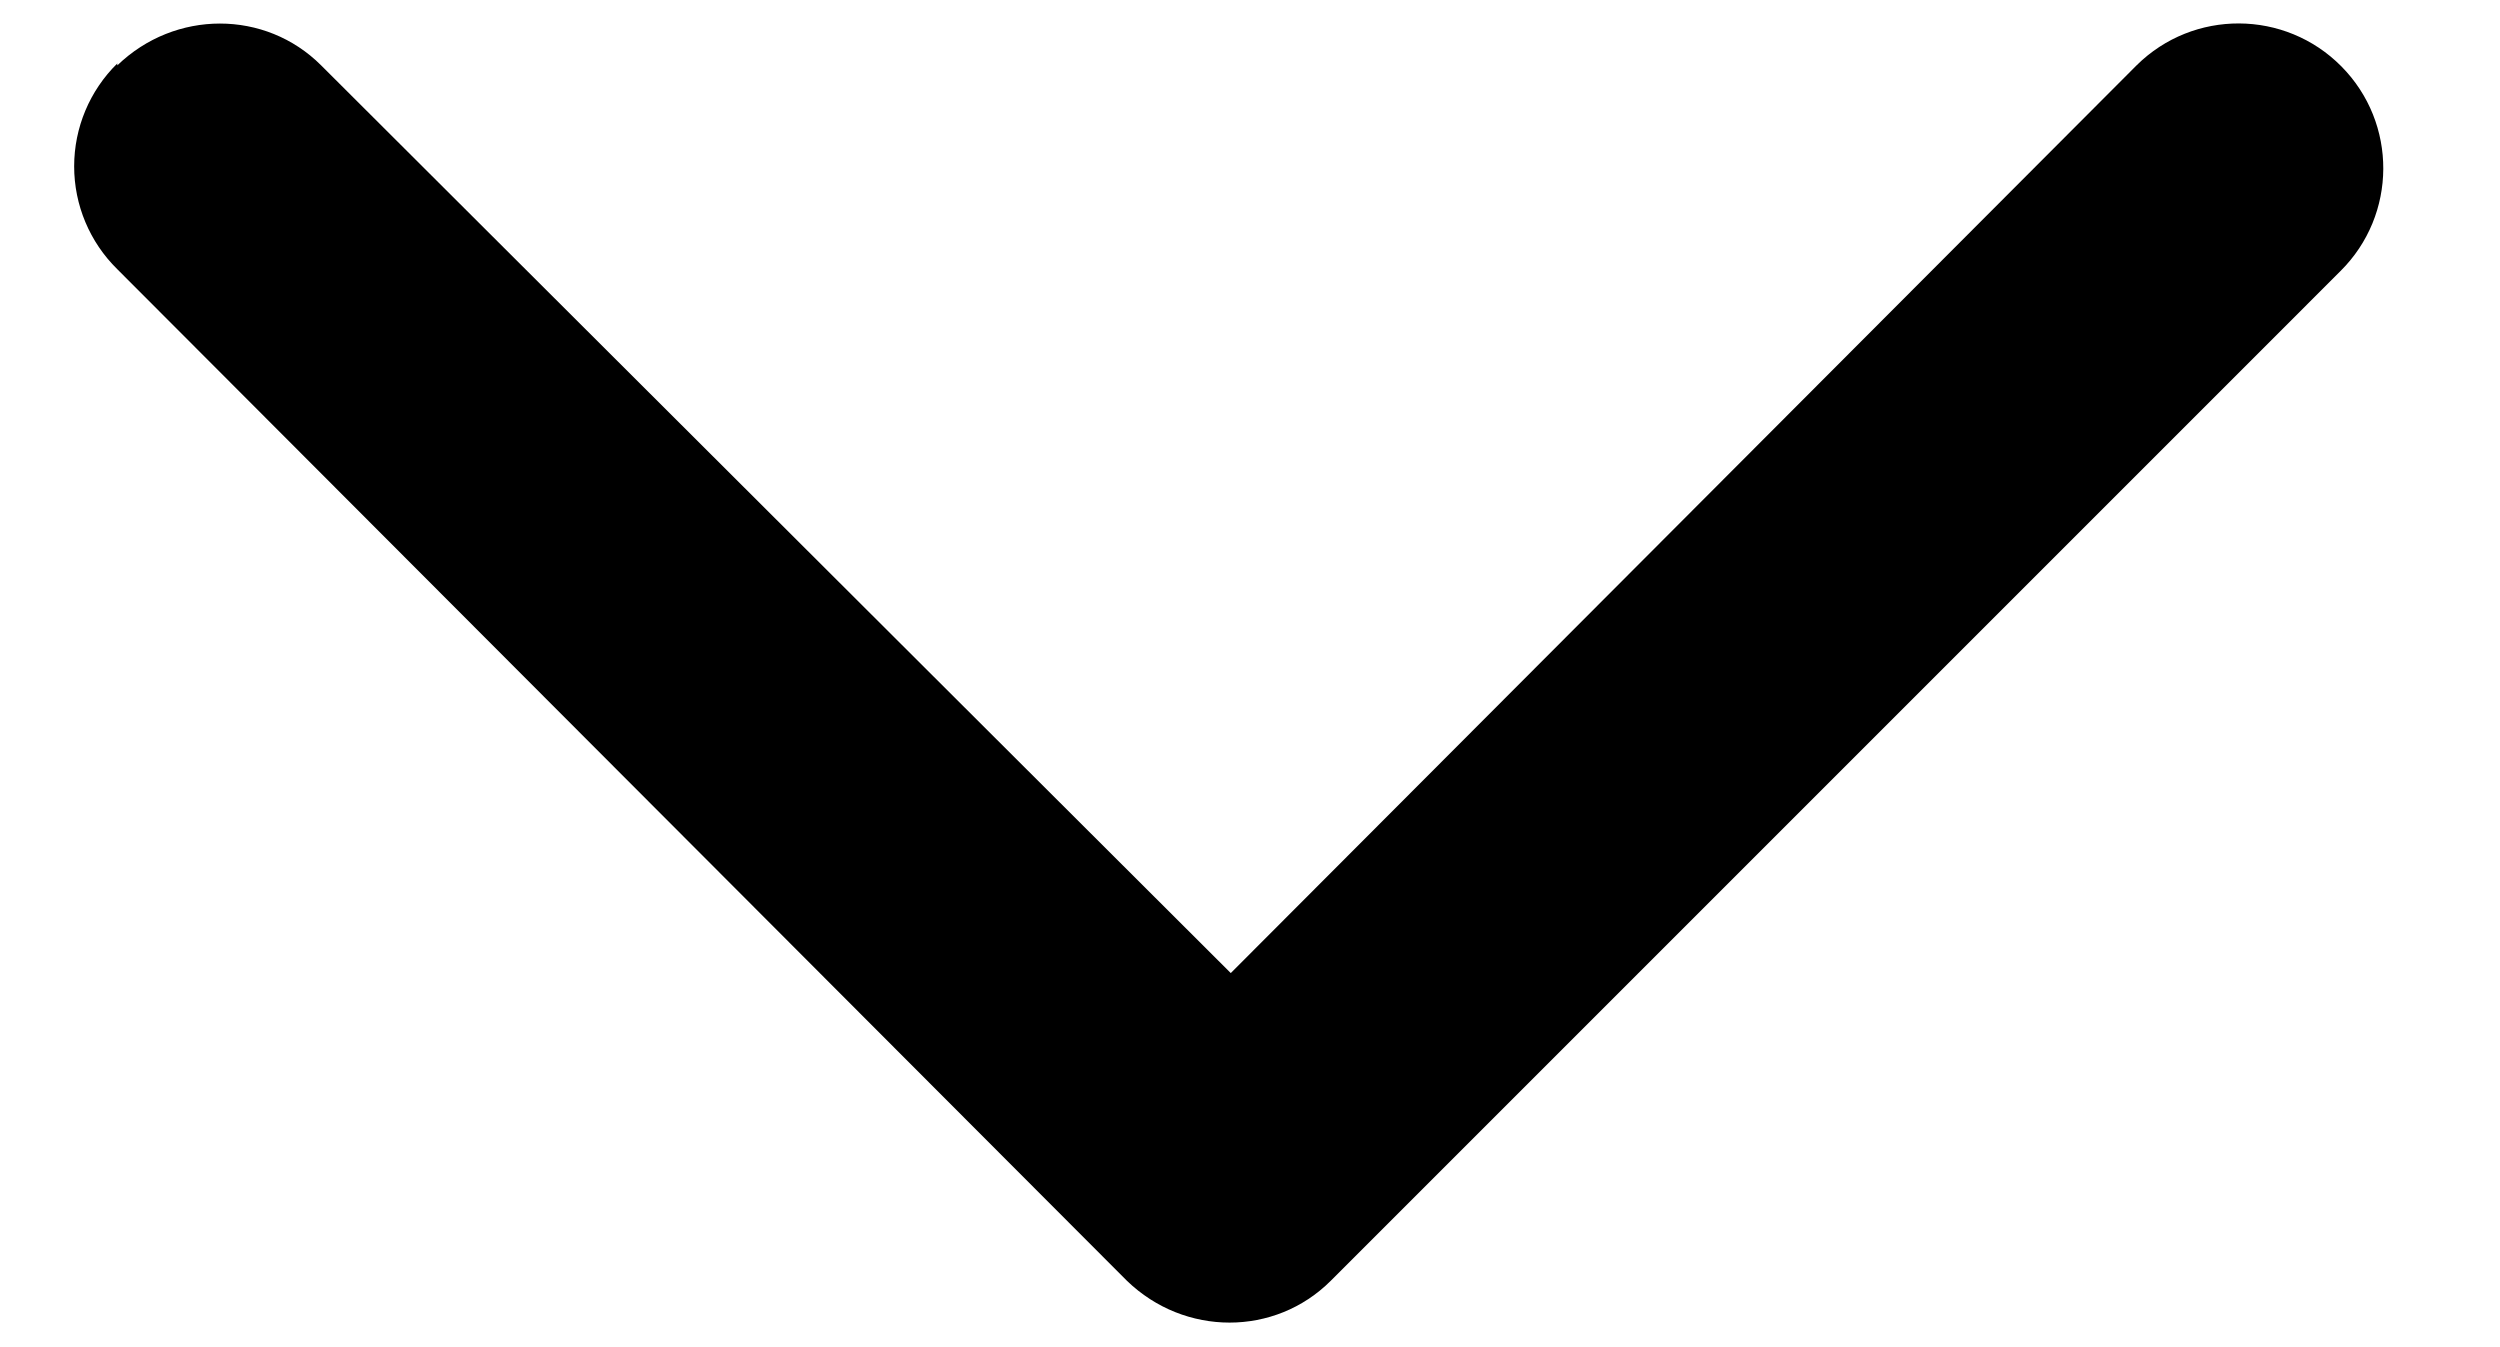
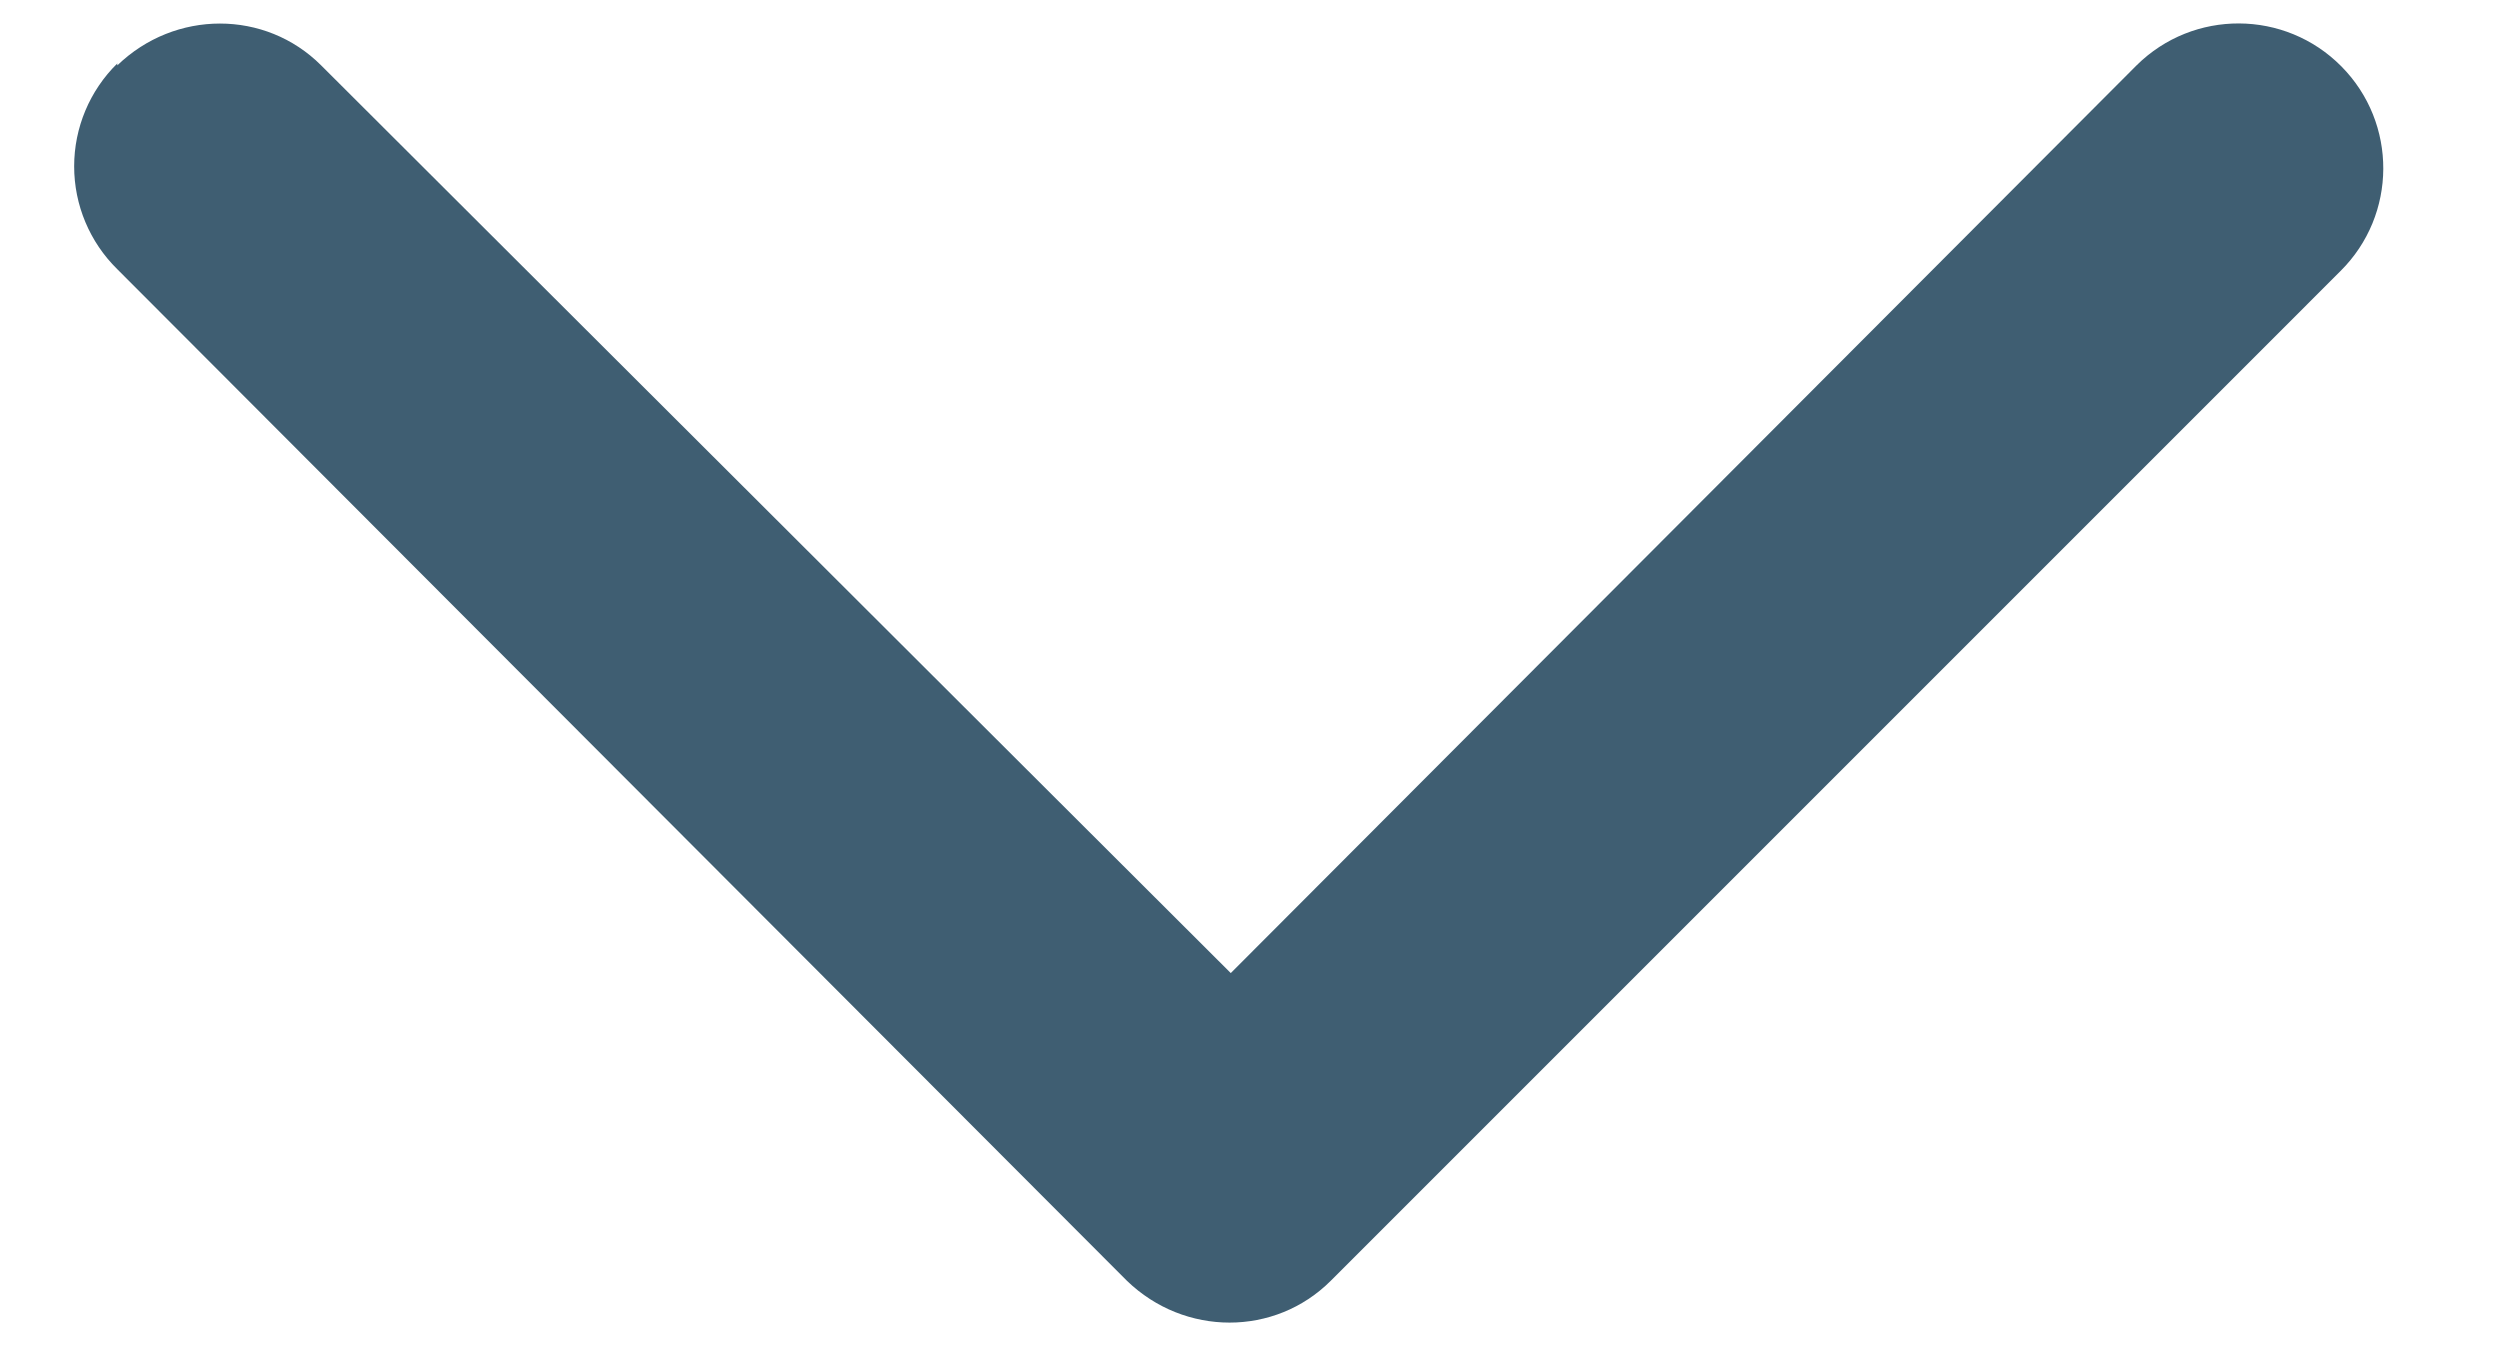
<svg xmlns="http://www.w3.org/2000/svg" width="13" height="7" fill="none">
-   <path fill="#000" fill-rule="evenodd" d="M.61.34c.3-.29.77-.29 1.06 0L6.4 5.06 11.11.34a.75.75 0 0 1 1.06 1.07L6.92 6.66c-.29.29-.76.29-1.06 0L.61 1.4a.75.75 0 0 1 0-1.07Z" clip-rule="evenodd" />
+   <path fill="#3F5E72" fill-rule="evenodd" d="M.61.34c.3-.29.77-.29 1.06 0L6.4 5.06 11.11.34a.75.75 0 0 1 1.06 1.07L6.92 6.66c-.29.29-.76.29-1.06 0L.61 1.4a.75.75 0 0 1 0-1.07Z" clip-rule="evenodd" />
</svg>
